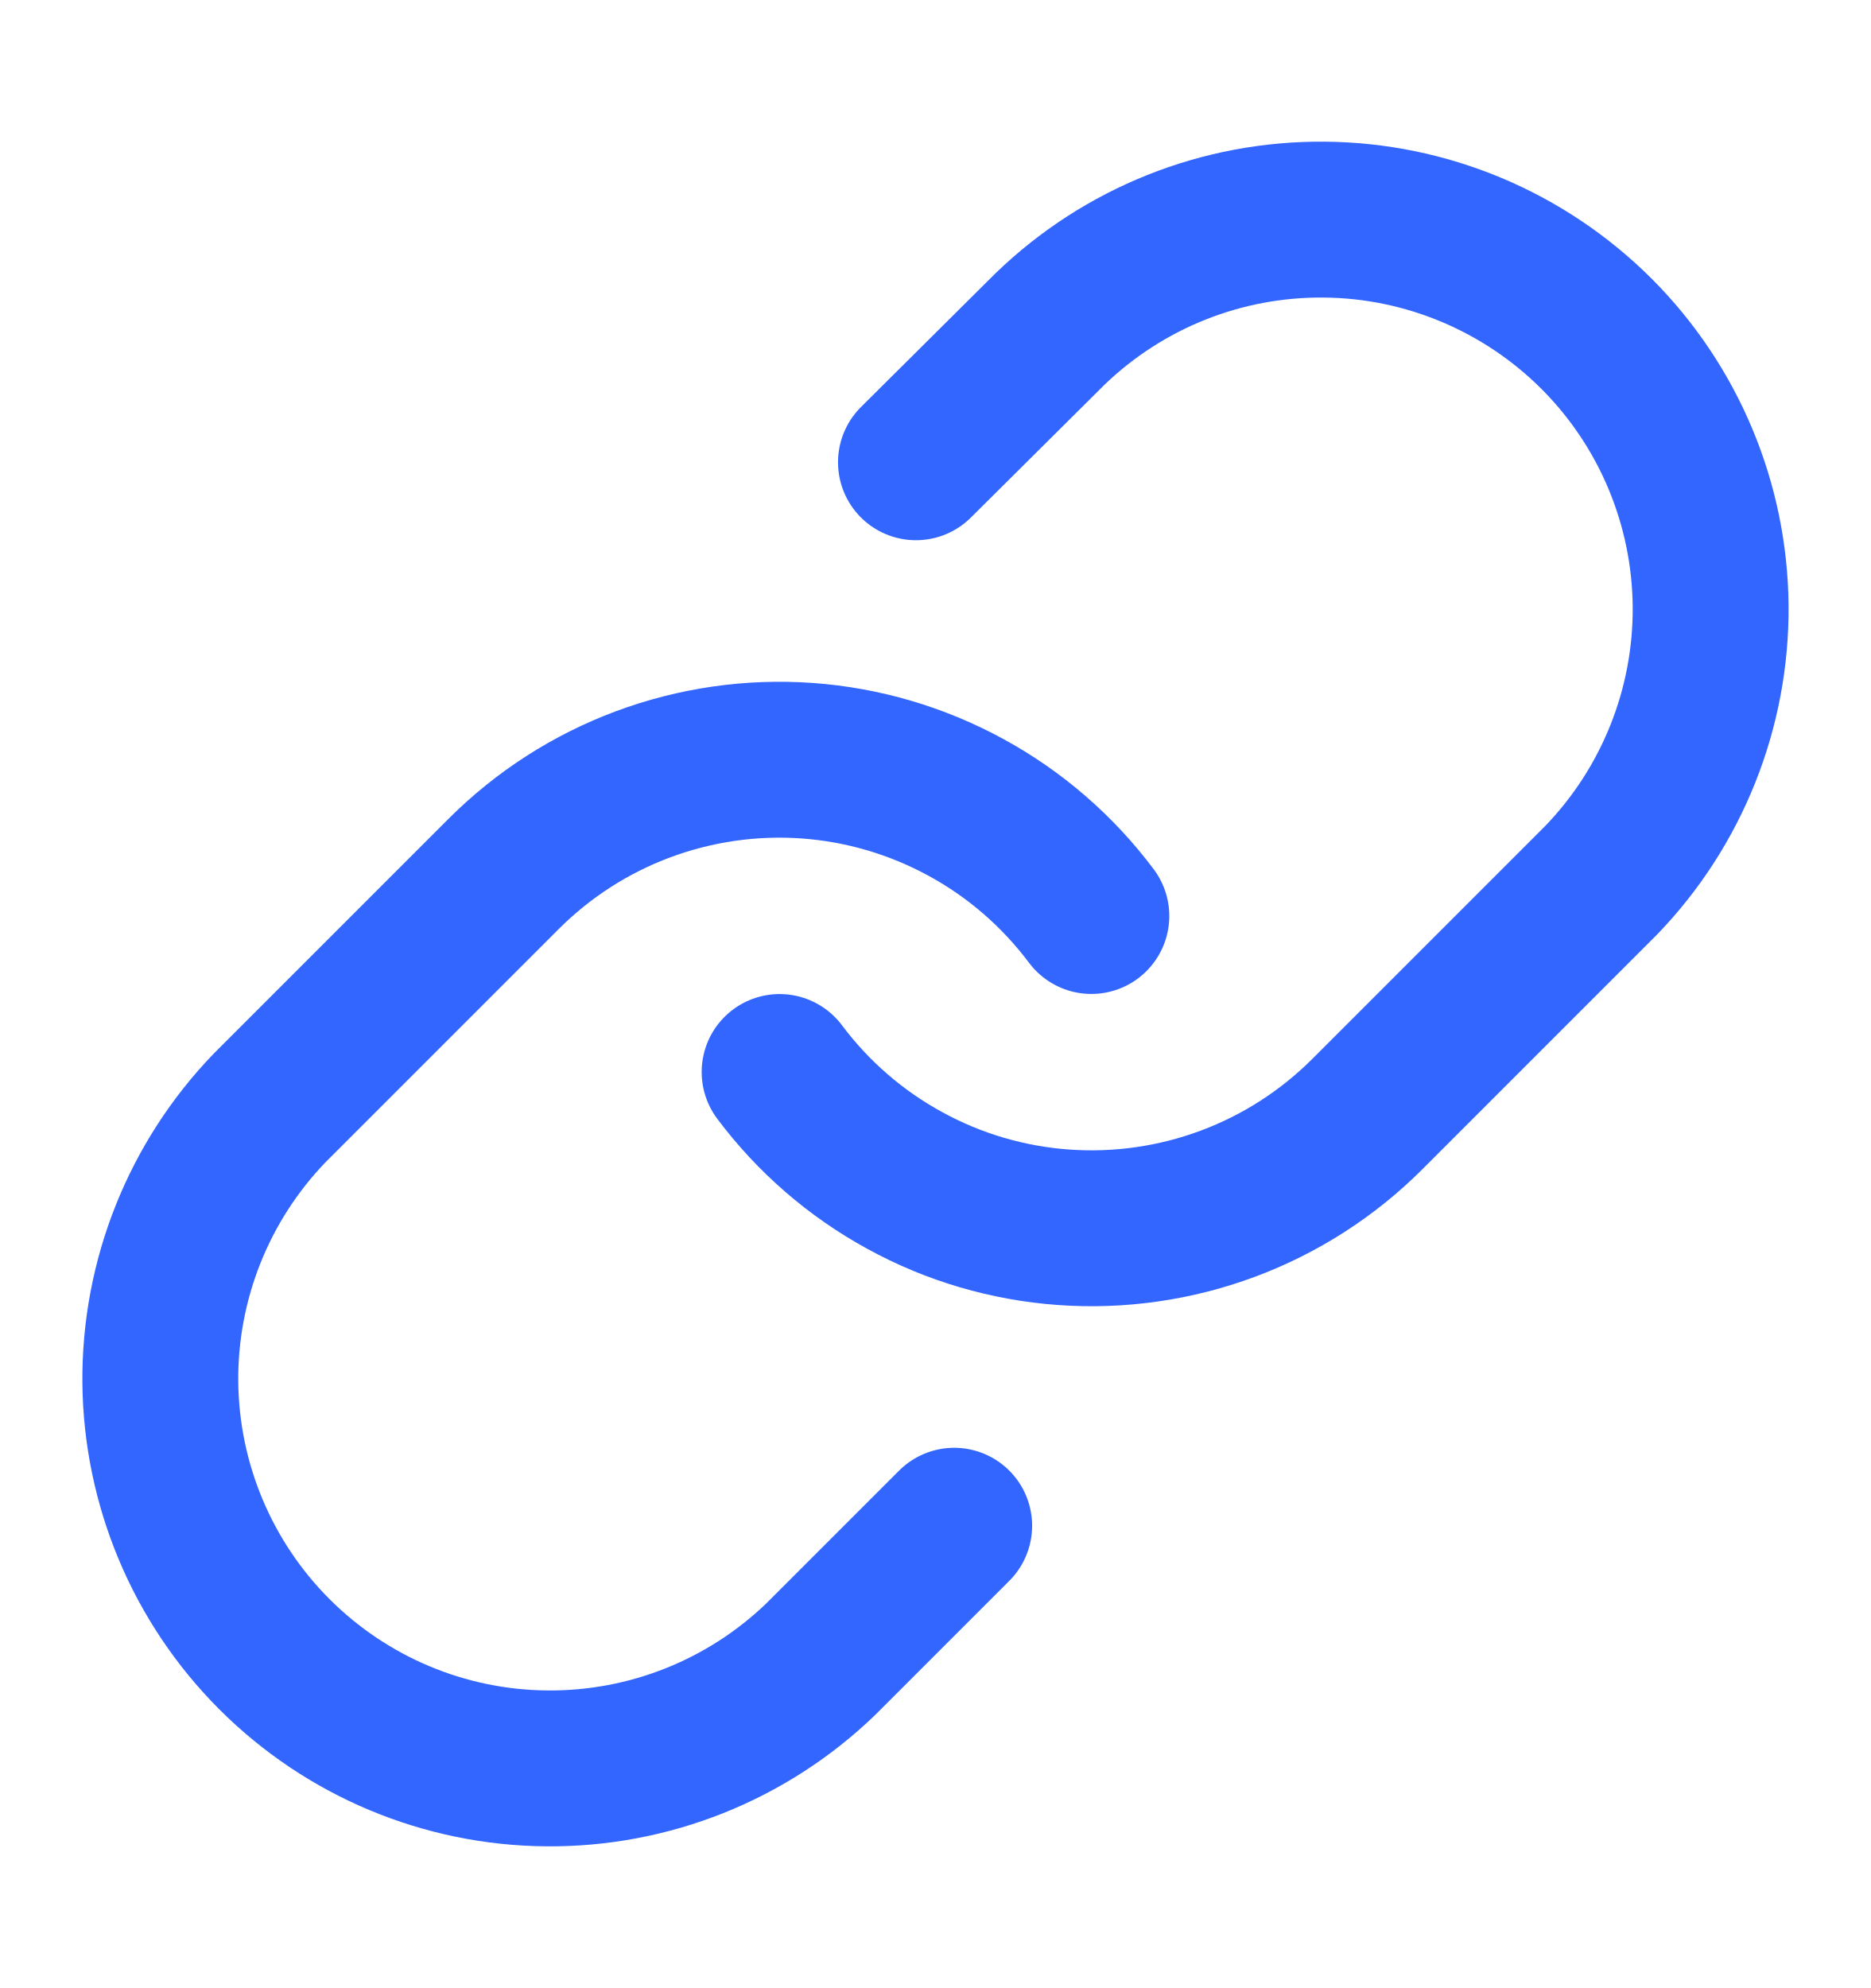
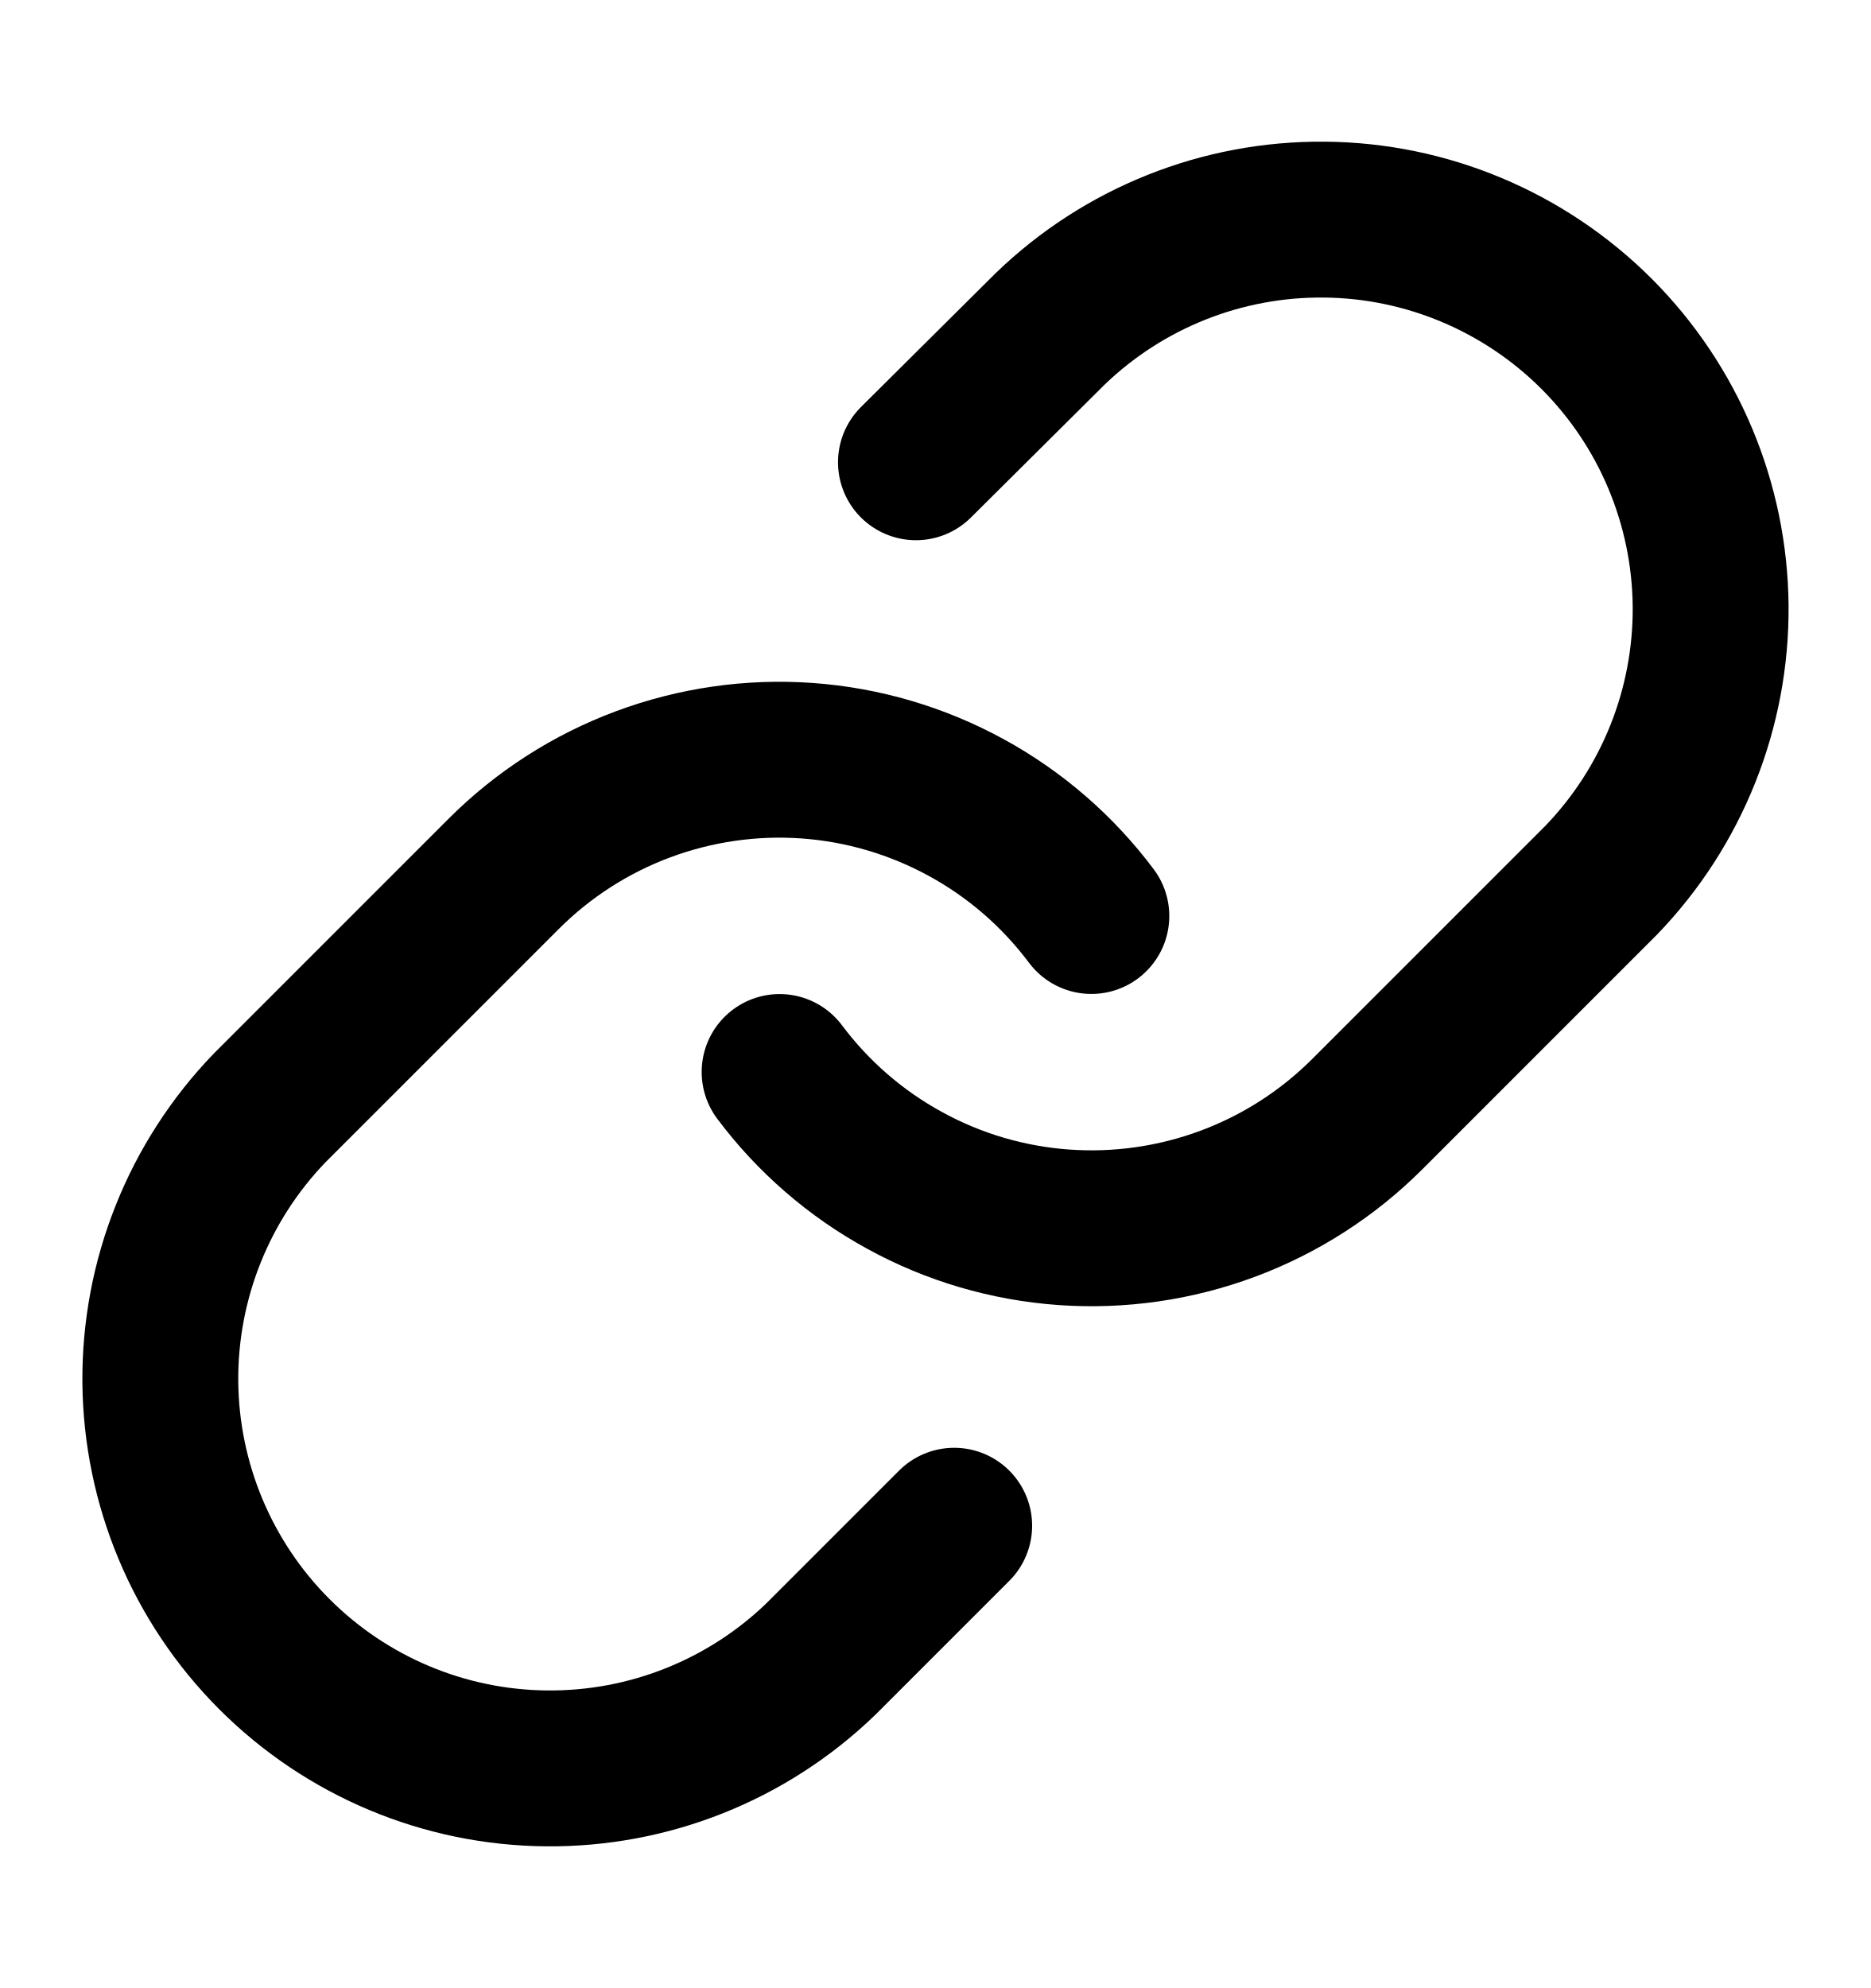
<svg xmlns="http://www.w3.org/2000/svg" width="16" height="17" viewBox="0 0 16 17" fill="none">
-   <path d="M6.667 9.167C6.953 9.549 7.318 9.866 7.738 10.095C8.157 10.325 8.621 10.461 9.098 10.495C9.574 10.529 10.053 10.46 10.501 10.293C10.949 10.126 11.355 9.865 11.693 9.527L13.693 7.527C14.3 6.898 14.636 6.056 14.629 5.182C14.621 4.308 14.271 3.472 13.653 2.854C13.034 2.236 12.198 1.885 11.325 1.878C10.45 1.87 9.609 2.206 8.98 2.813L7.833 3.953" stroke="#3366FF" stroke-width="1.333" stroke-linecap="round" stroke-linejoin="round" />
-   <path d="M9.333 7.833C9.047 7.451 8.682 7.134 8.262 6.905C7.843 6.676 7.379 6.539 6.902 6.505C6.426 6.471 5.947 6.54 5.499 6.707C5.051 6.874 4.645 7.135 4.307 7.473L2.307 9.473C1.7 10.102 1.364 10.944 1.371 11.818C1.379 12.692 1.729 13.528 2.347 14.146C2.965 14.764 3.801 15.115 4.675 15.122C5.549 15.13 6.391 14.794 7.02 14.187L8.16 13.047" stroke="#3366FF" stroke-width="1.333" stroke-linecap="round" stroke-linejoin="round" />
+   <path d="M6.667 9.167C6.953 9.549 7.318 9.866 7.738 10.095C8.157 10.325 8.621 10.461 9.098 10.495C9.574 10.529 10.053 10.46 10.501 10.293C10.949 10.126 11.355 9.865 11.693 9.527L13.693 7.527C14.3 6.898 14.636 6.056 14.629 5.182C14.621 4.308 14.271 3.472 13.653 2.854C13.034 2.236 12.198 1.885 11.325 1.878C10.45 1.87 9.609 2.206 8.98 2.813L7.833 3.953" stroke="currentColor" stroke-width="1.333" stroke-linecap="round" stroke-linejoin="round" />
+   <path d="M9.333 7.833C9.047 7.451 8.682 7.134 8.262 6.905C7.843 6.676 7.379 6.539 6.902 6.505C6.426 6.471 5.947 6.54 5.499 6.707C5.051 6.874 4.645 7.135 4.307 7.473L2.307 9.473C1.7 10.102 1.364 10.944 1.371 11.818C1.379 12.692 1.729 13.528 2.347 14.146C2.965 14.764 3.801 15.115 4.675 15.122C5.549 15.13 6.391 14.794 7.02 14.187L8.16 13.047" stroke="currentColor" stroke-width="1.333" stroke-linecap="round" stroke-linejoin="round" />
</svg>
